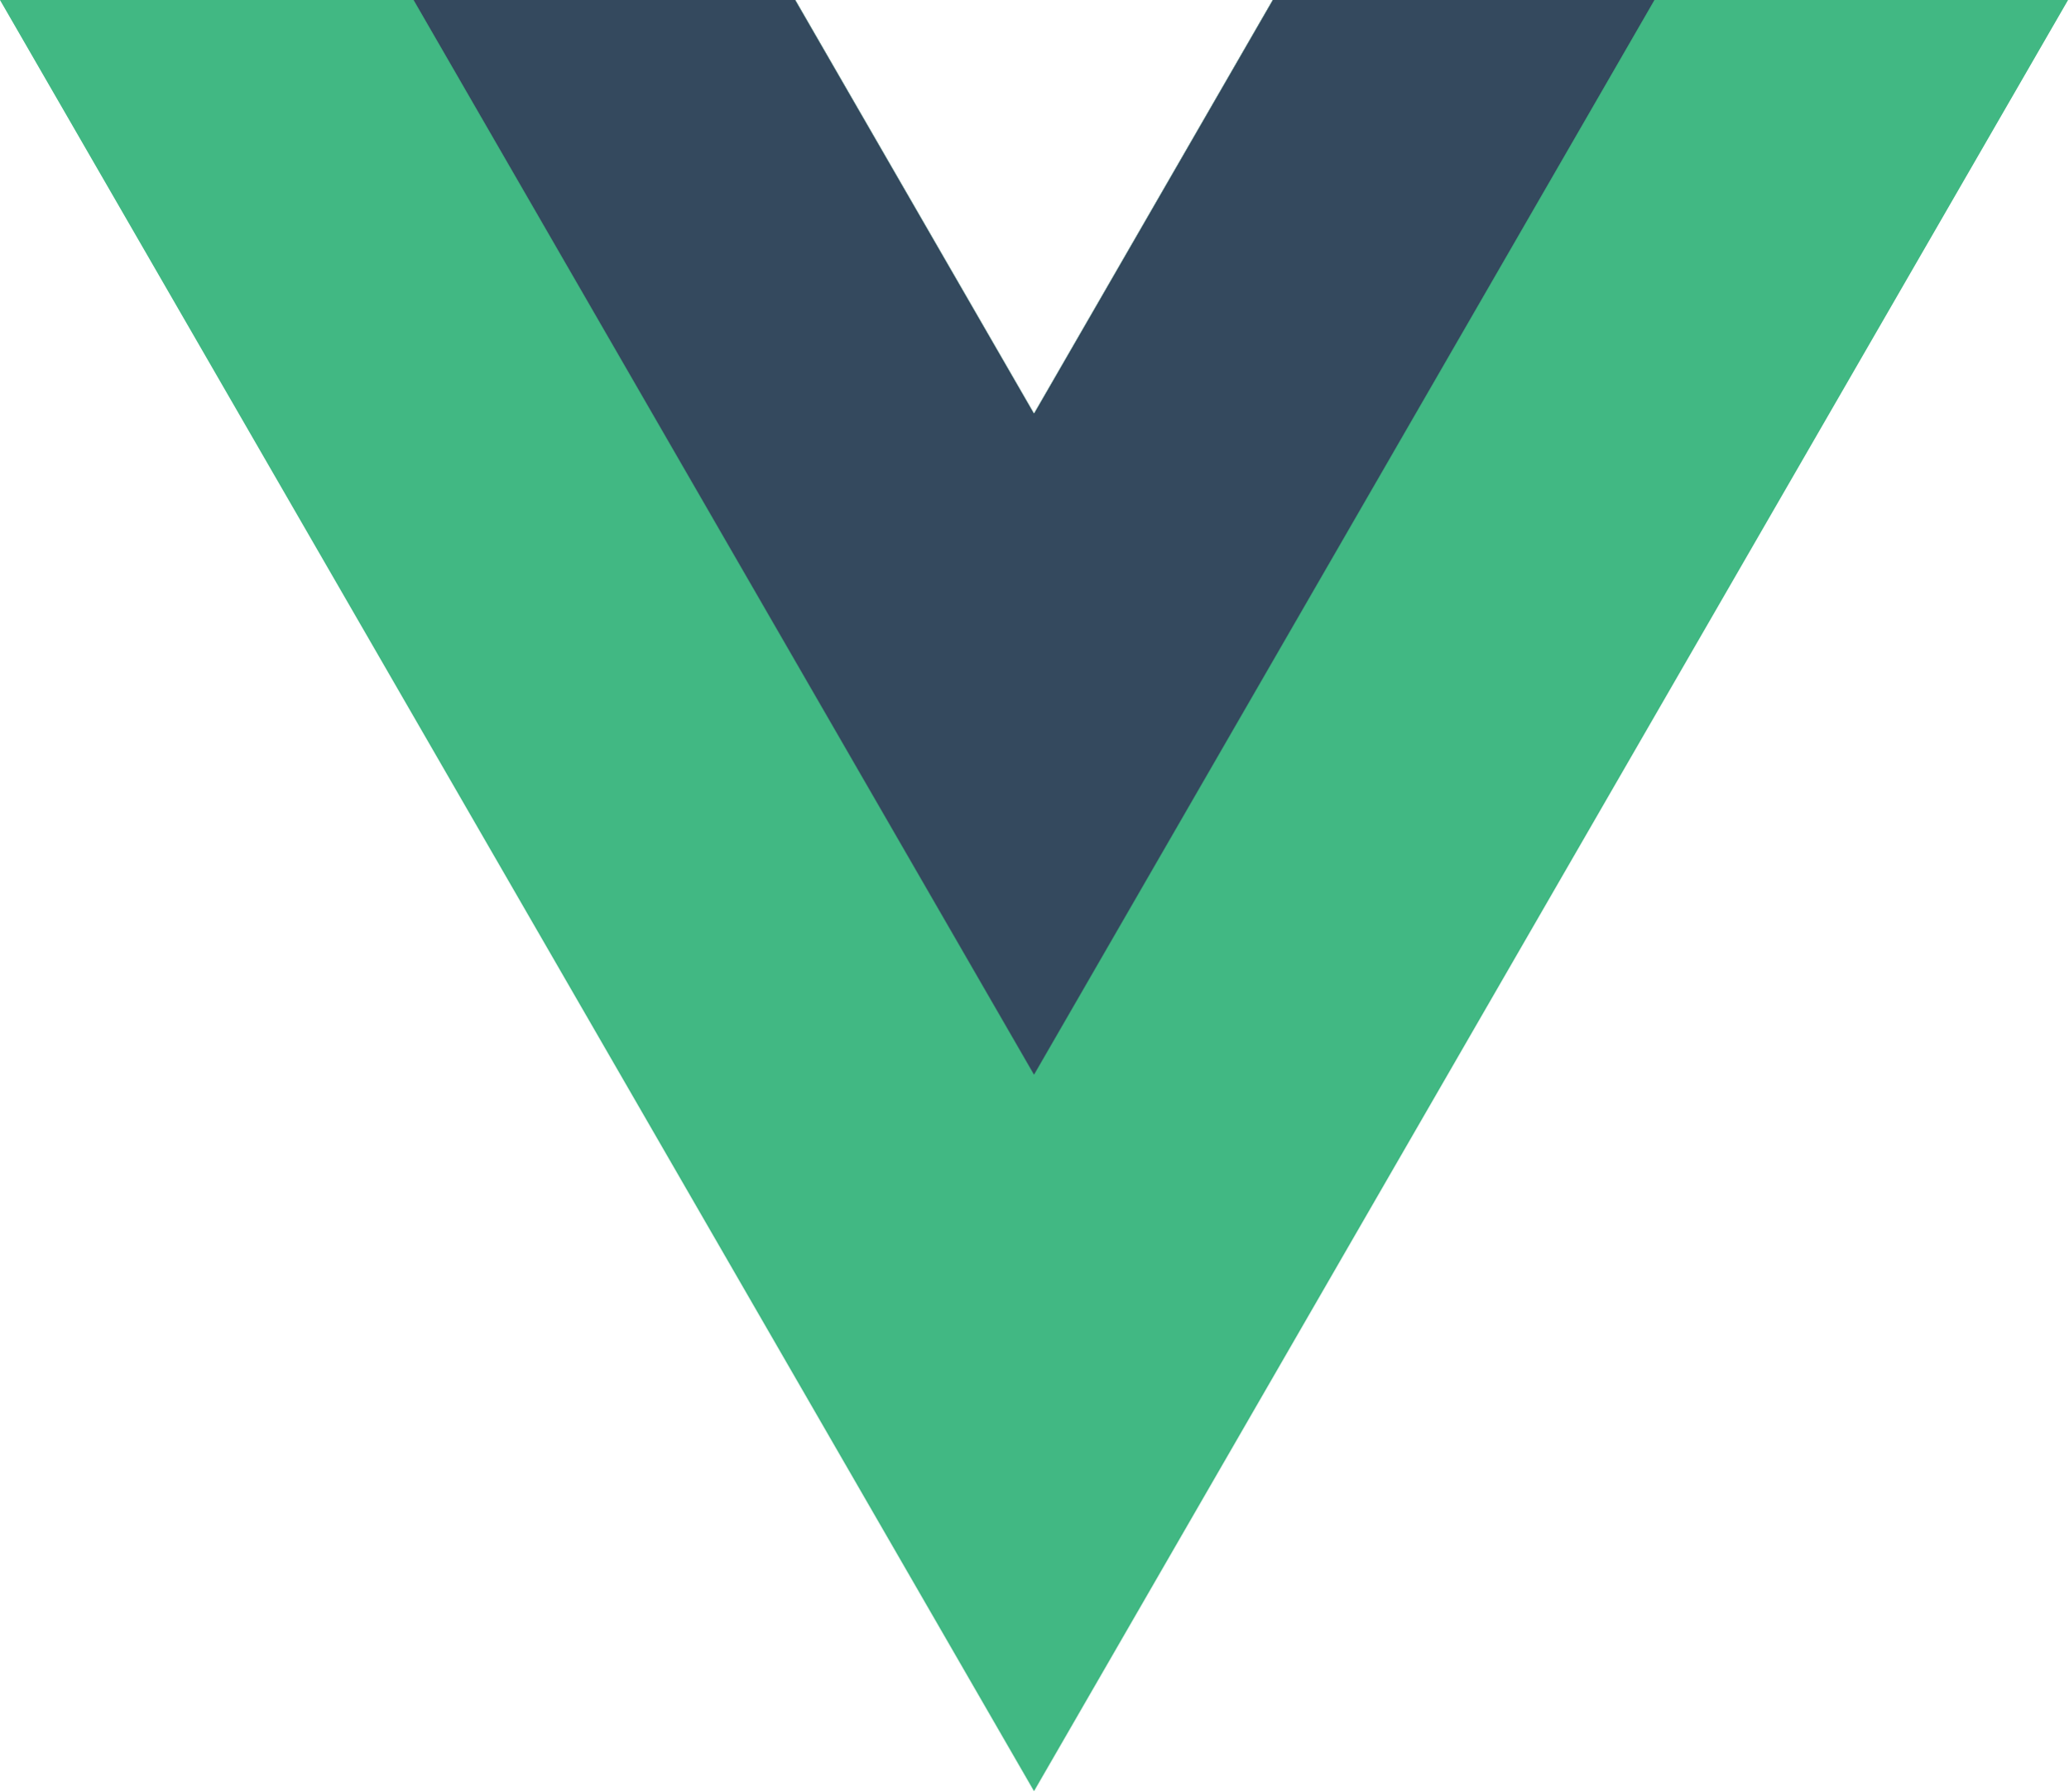
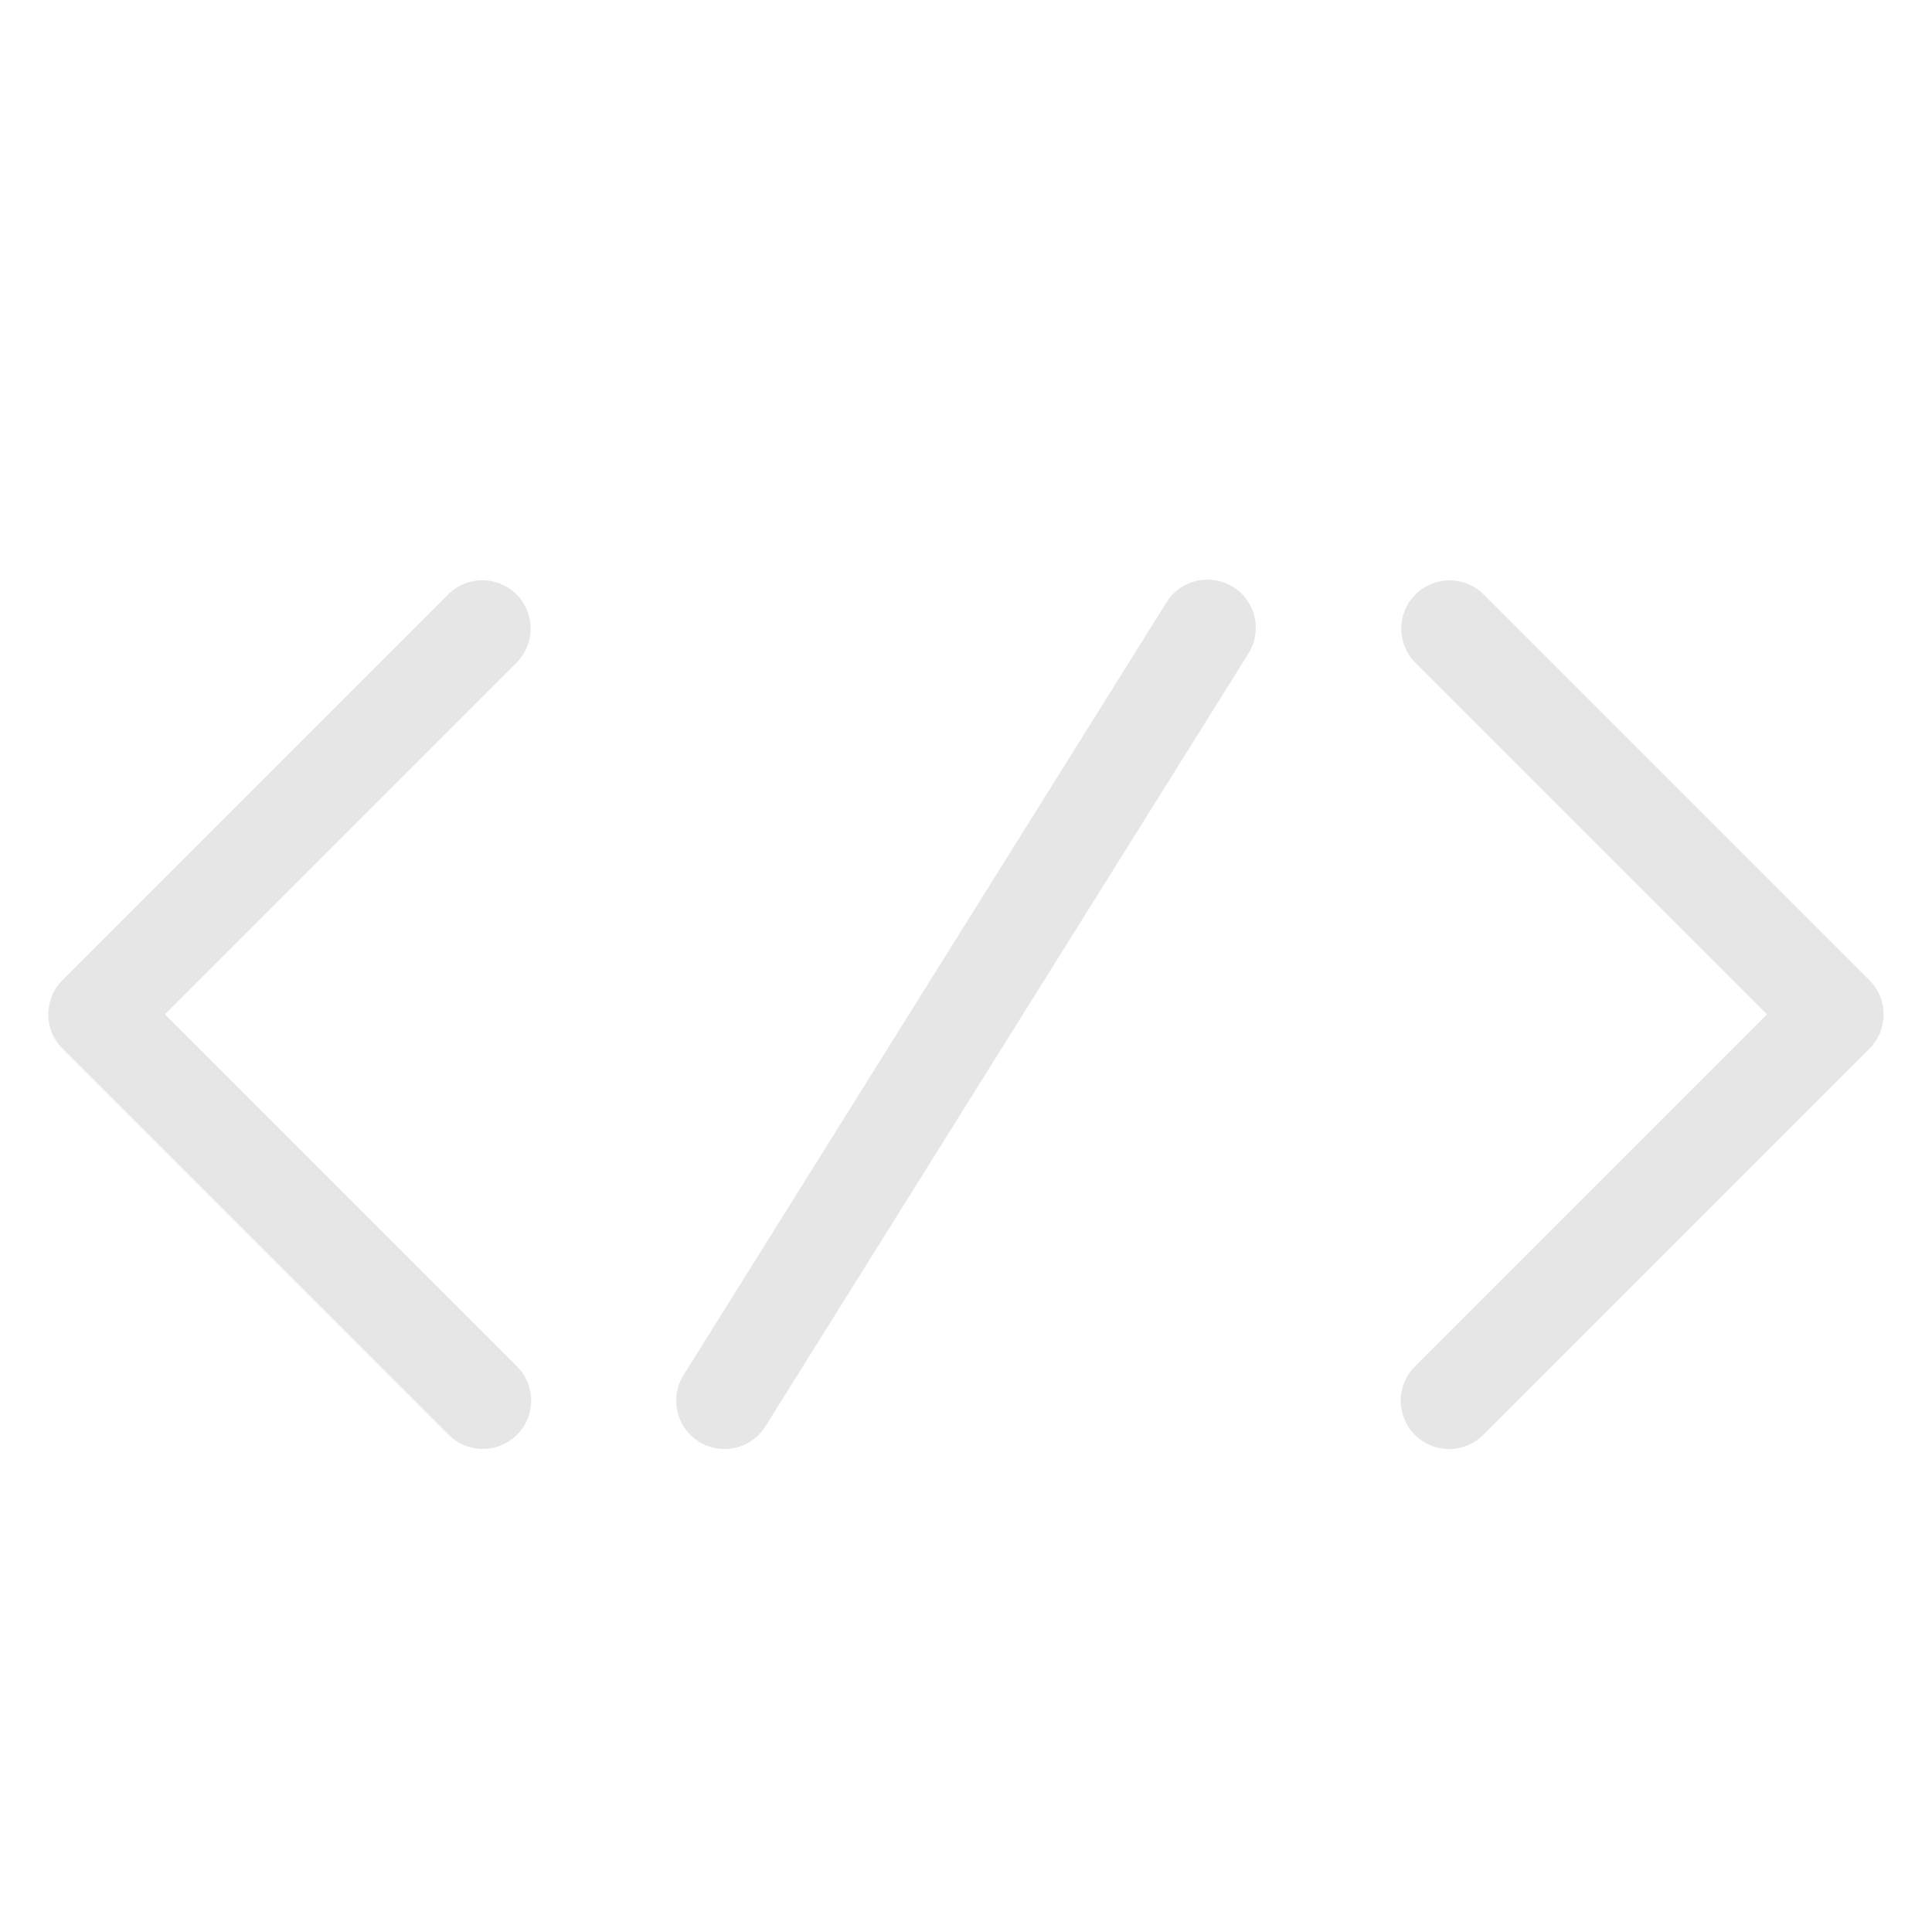
- <svg xmlns="http://www.w3.org/2000/svg" viewBox="0 0 261.76 226.69">
-   <path d="M161.096.001l-30.225 52.351L100.647.001H-.005l130.877 226.688L261.749.001z" fill="#41b883" />
-   <path d="M161.096.001l-30.225 52.351L100.647.001H52.346l78.526 136.01L209.398.001z" fill="#34495e" />
+ <svg xmlns="http://www.w3.org/2000/svg" t="1732601240291" class="icon" viewBox="0 0 1024 1024" version="1.1" p-id="7417" width="256" height="256">
+   <path d="M256 768a25.702 25.702 0 0 1-18.125-7.475l-204.8-204.8a25.6 25.6 0 0 1 0-36.198l204.8-204.8a25.6 25.6 0 0 1 36.198 36.198L87.398 537.6l186.675 186.675a25.6 25.6 0 0 1-18.125 43.674zM768 768a25.6 25.6 0 0 1-18.125-43.674l186.675-186.675-186.675-186.675a25.6 25.6 0 0 1 36.198-36.198l204.8 204.8a25.6 25.6 0 0 1 0 36.198l-204.8 204.8a25.498 25.498 0 0 1-18.125 7.475zM384 768a25.6 25.6 0 0 1-21.709-39.168l256-409.6a25.6 25.6 0 0 1 43.418 27.136l-256 409.6A25.6 25.6 0 0 1 384 768z" fill="#e6e6e6" p-id="7418" data-spm-anchor-id="a313x.search_index.0.i7.3c6c3a811zbuEN" class="selected" />
</svg>
